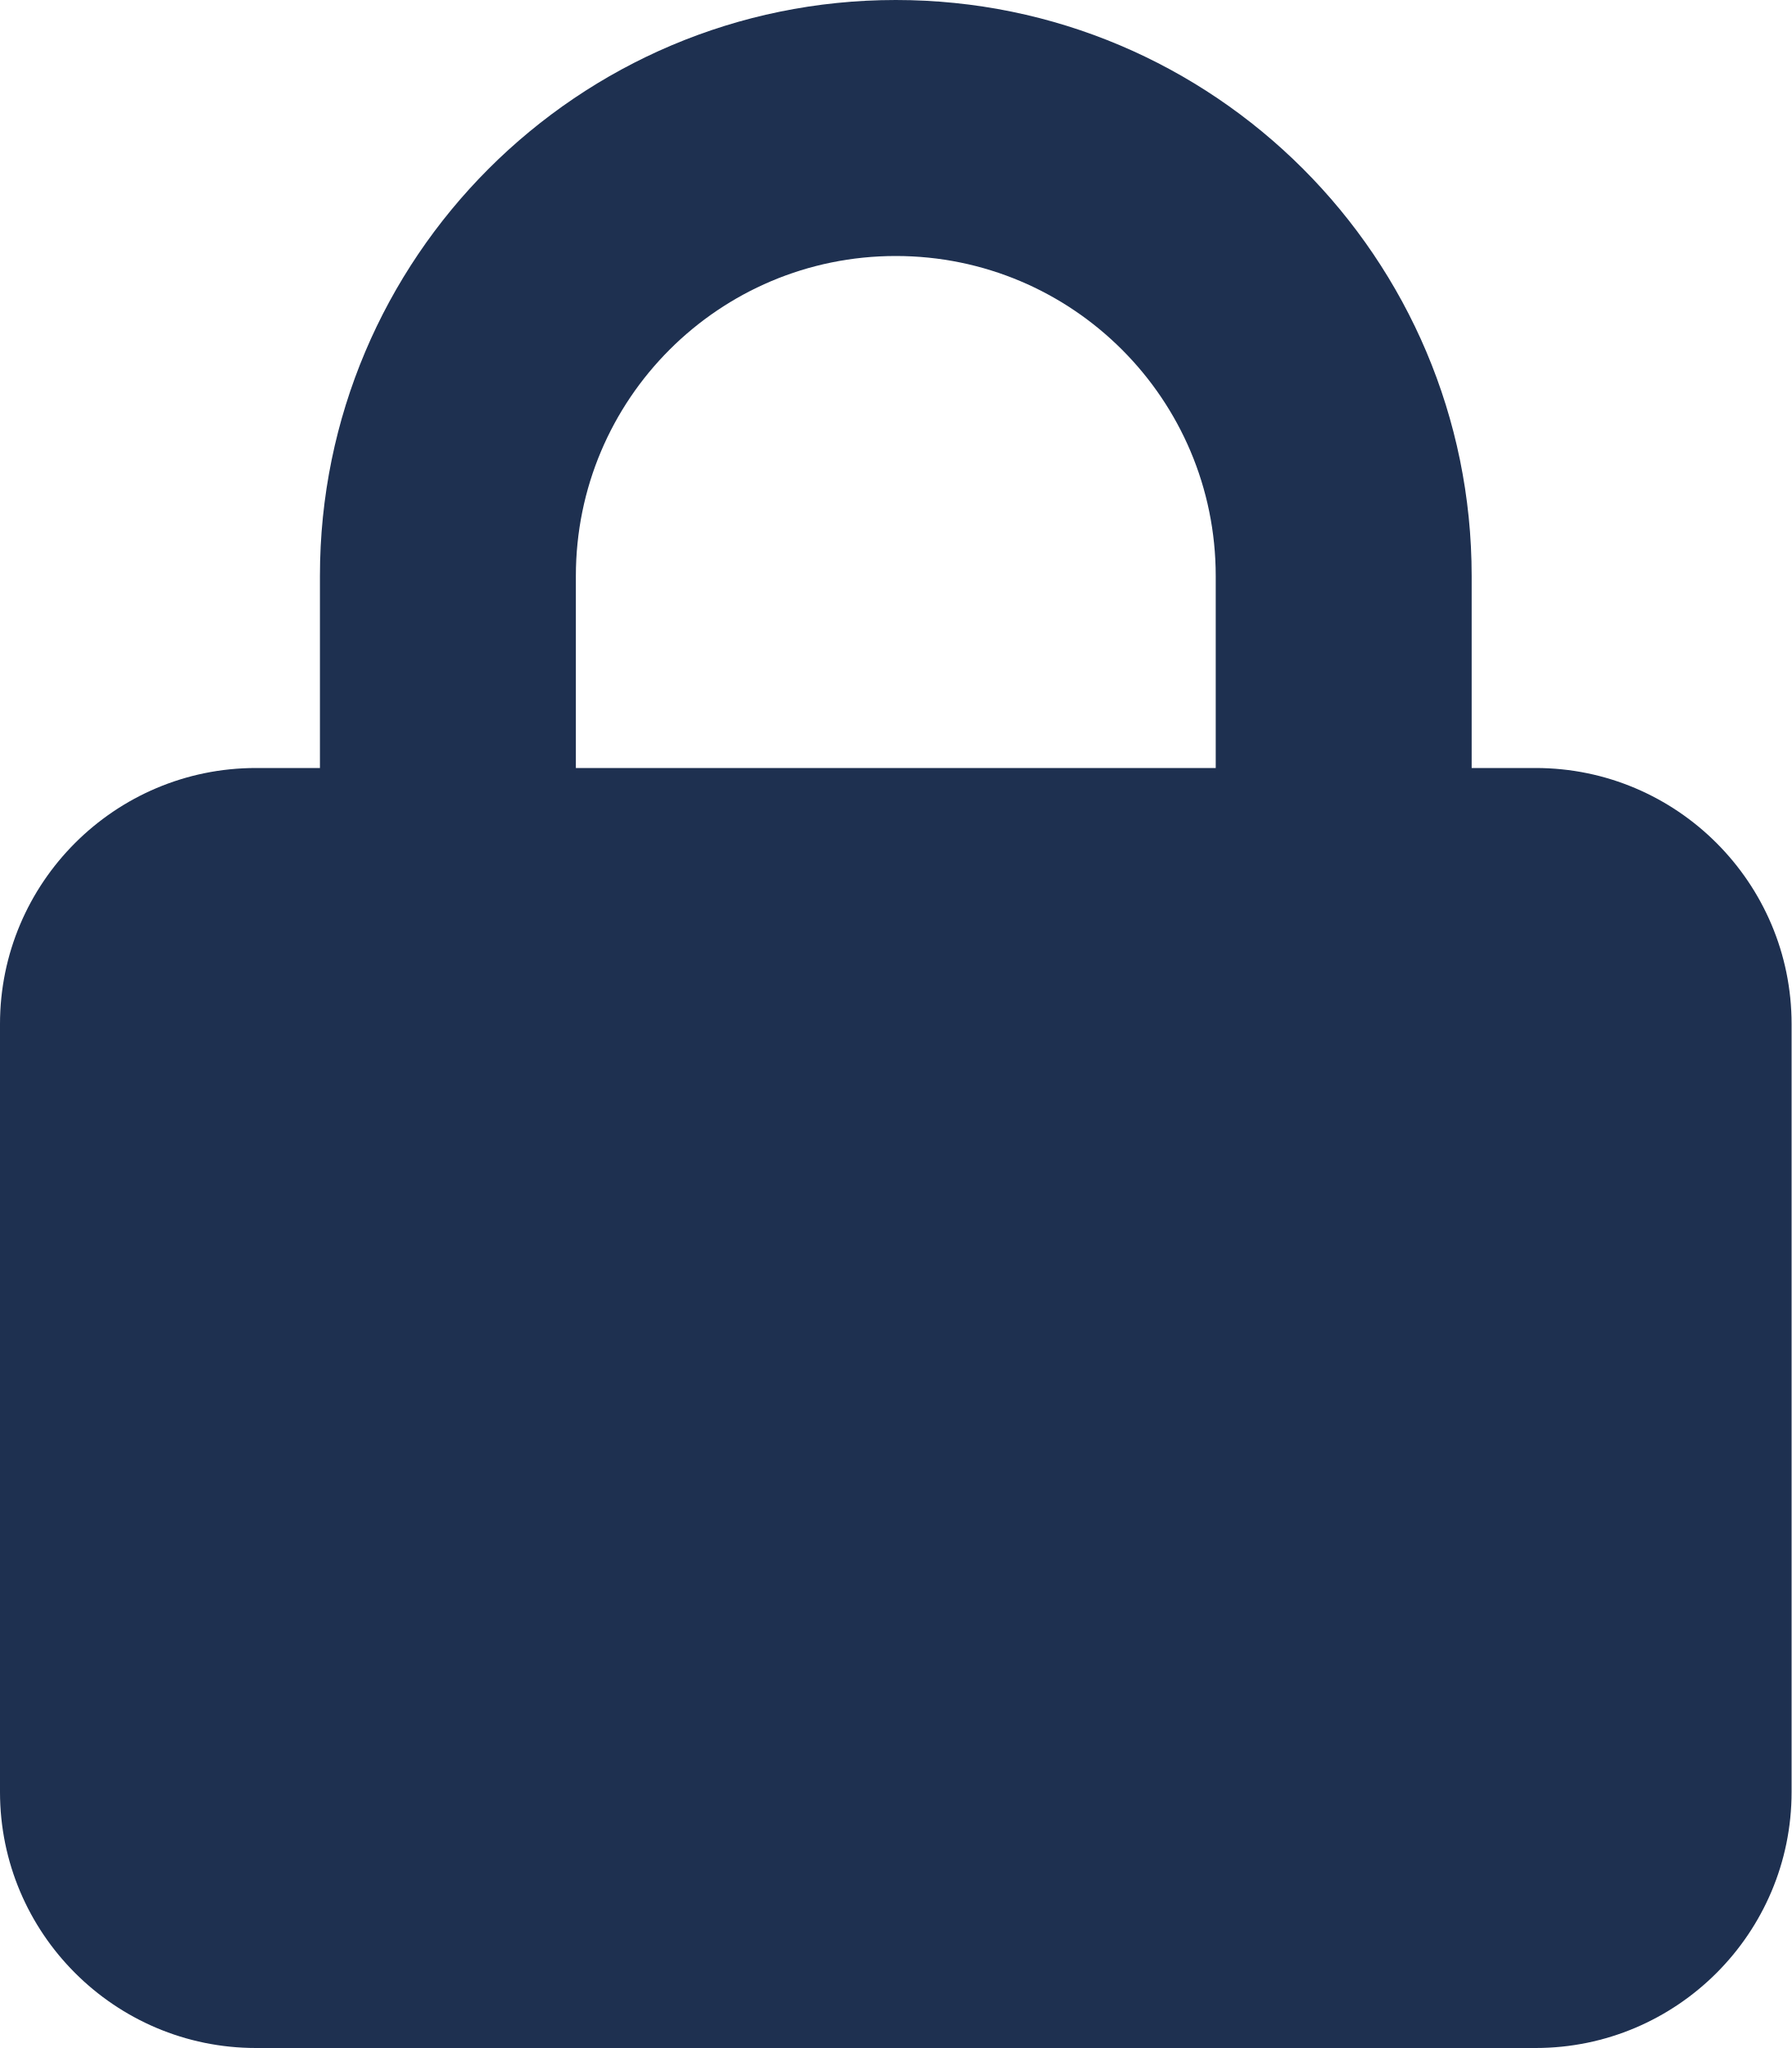
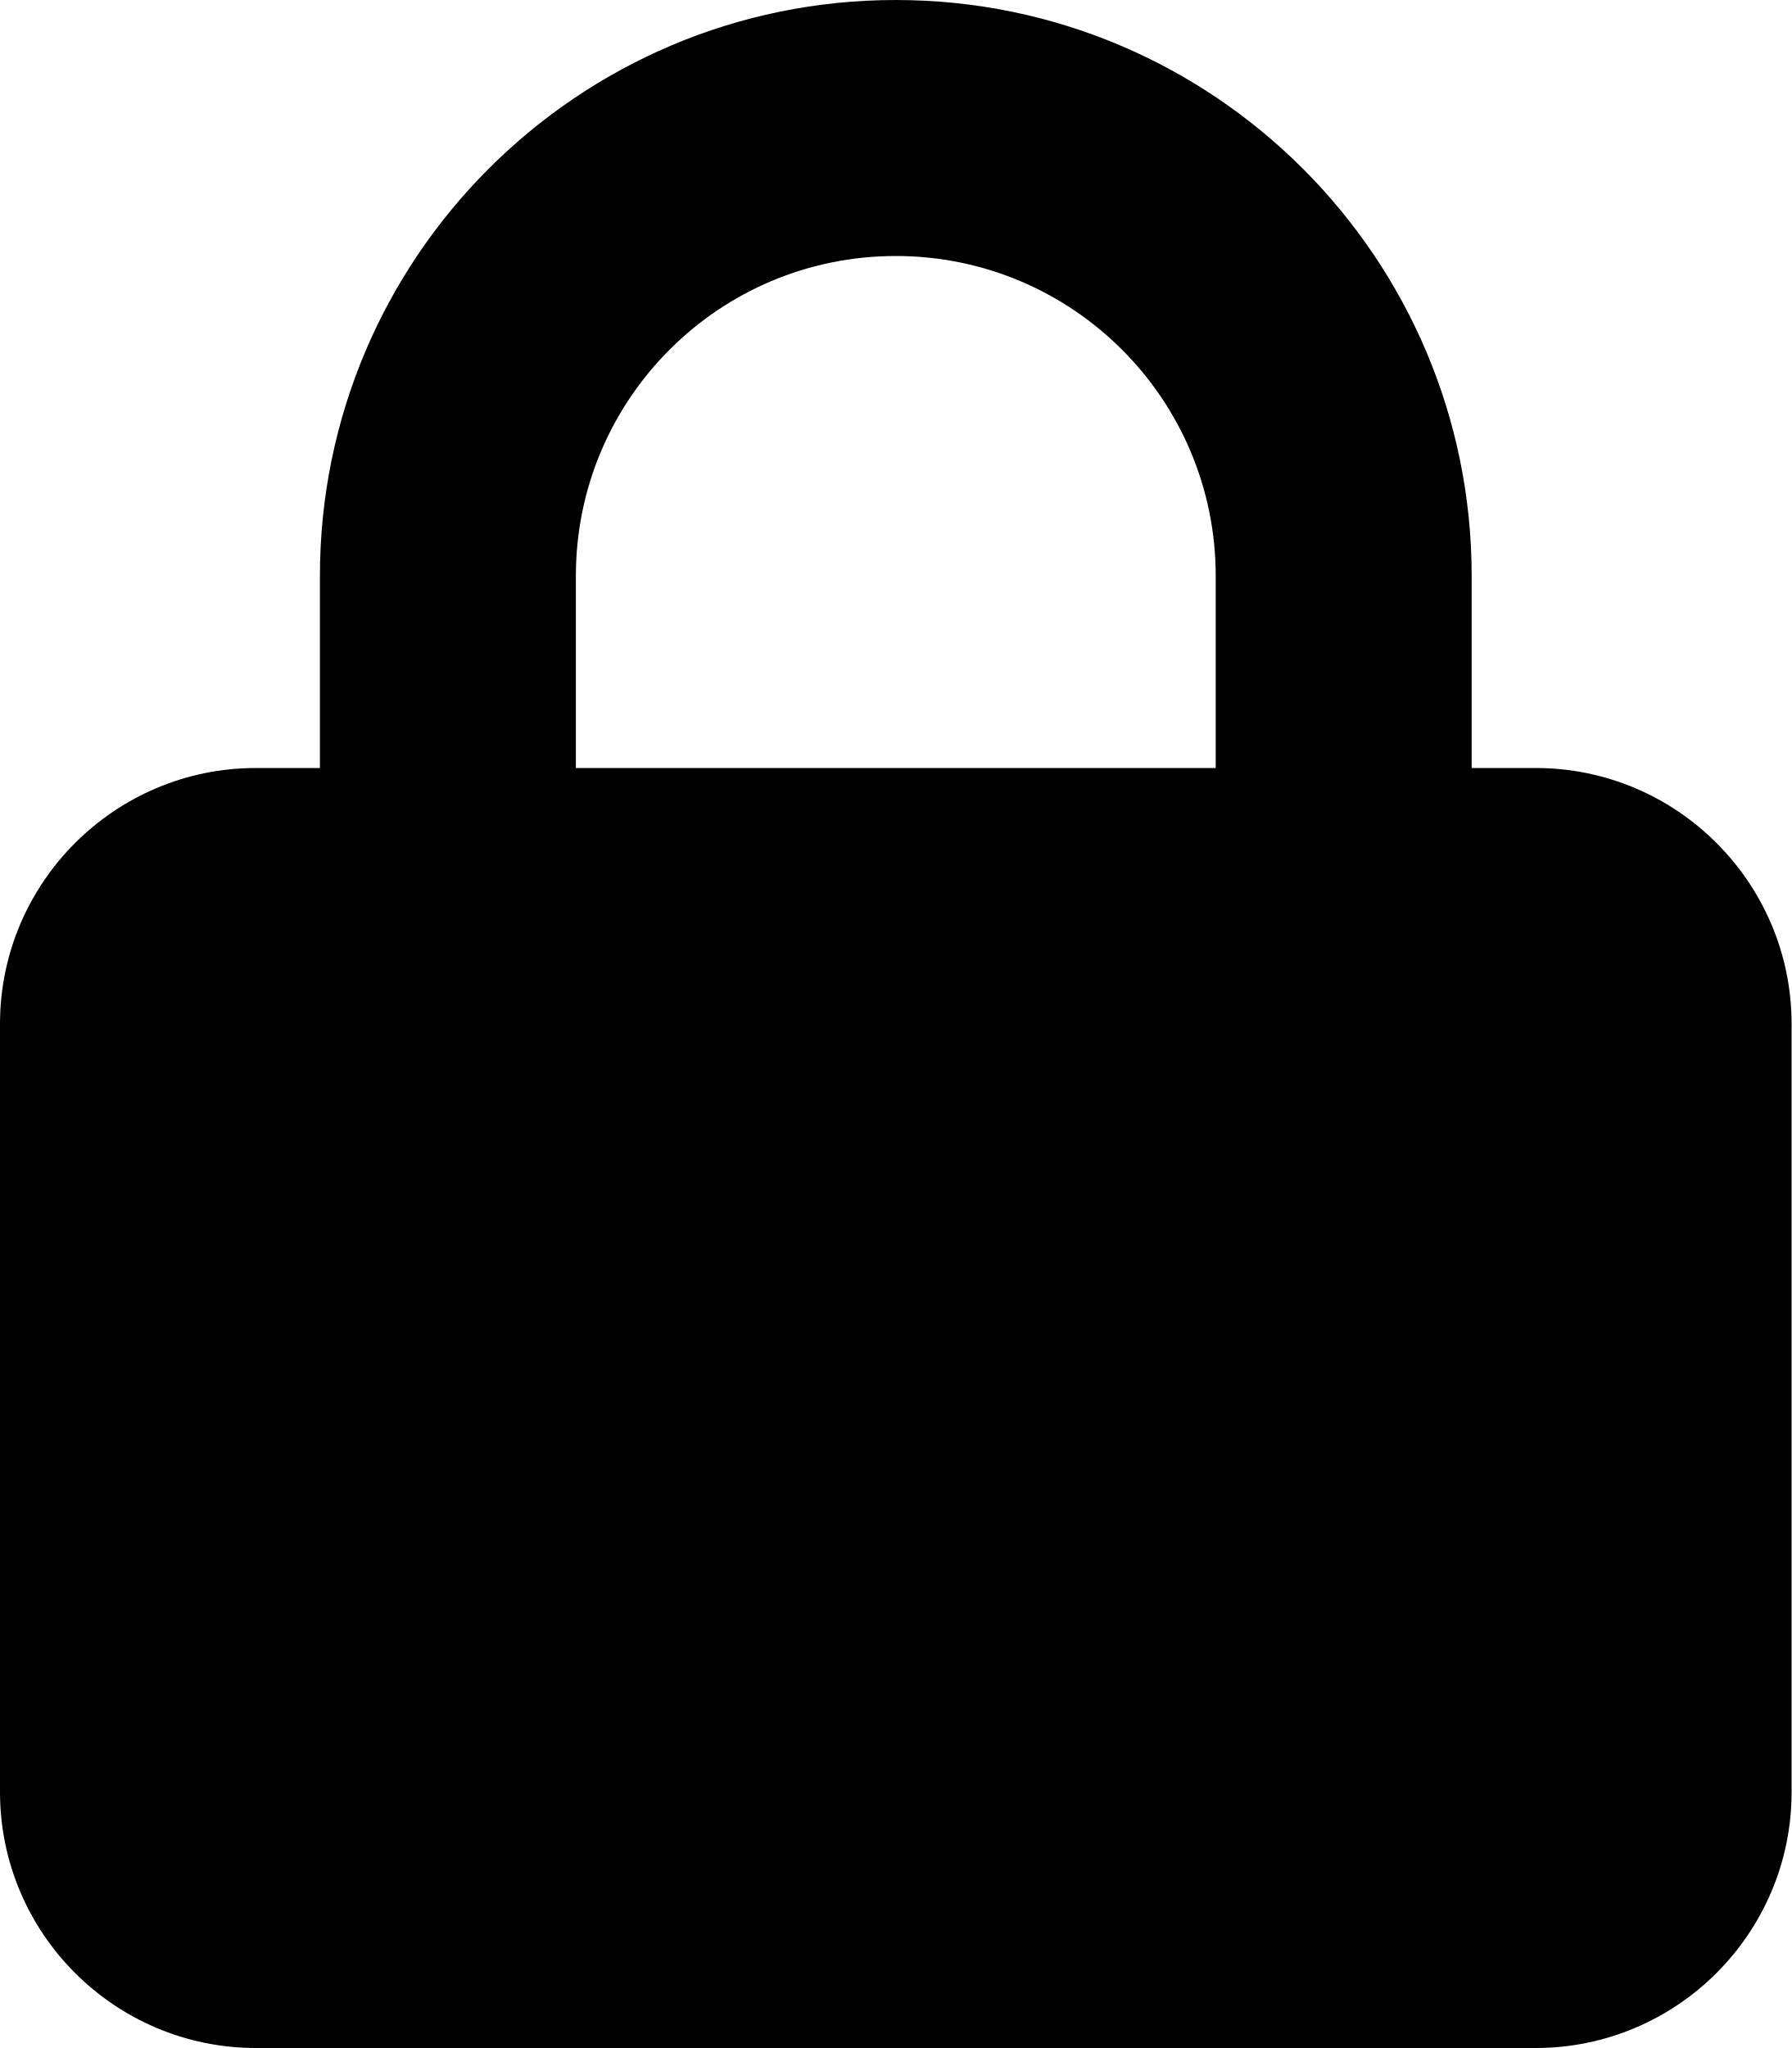
<svg xmlns="http://www.w3.org/2000/svg" height="16" width="14" viewBox="0 0 448 512">
-   <path opacity="1" fill="#1E3050" d="M144 144v48H304V144c0-44.2-35.8-80-80-80s-80 35.8-80 80zM80 192V144C80 64.5 144.5 0 224 0s144 64.5 144 144v48h16c35.3 0 64 28.7 64 64V448c0 35.3-28.7 64-64 64H64c-35.3 0-64-28.7-64-64V256c0-35.3 28.7-64 64-64H80z" />
+   <path opacity="1" fill="current" d="M144 144v48H304V144c0-44.2-35.8-80-80-80s-80 35.8-80 80zM80 192V144C80 64.5 144.5 0 224 0s144 64.5 144 144v48h16c35.3 0 64 28.7 64 64V448c0 35.3-28.7 64-64 64H64c-35.3 0-64-28.7-64-64V256c0-35.3 28.7-64 64-64H80z" />
</svg>
